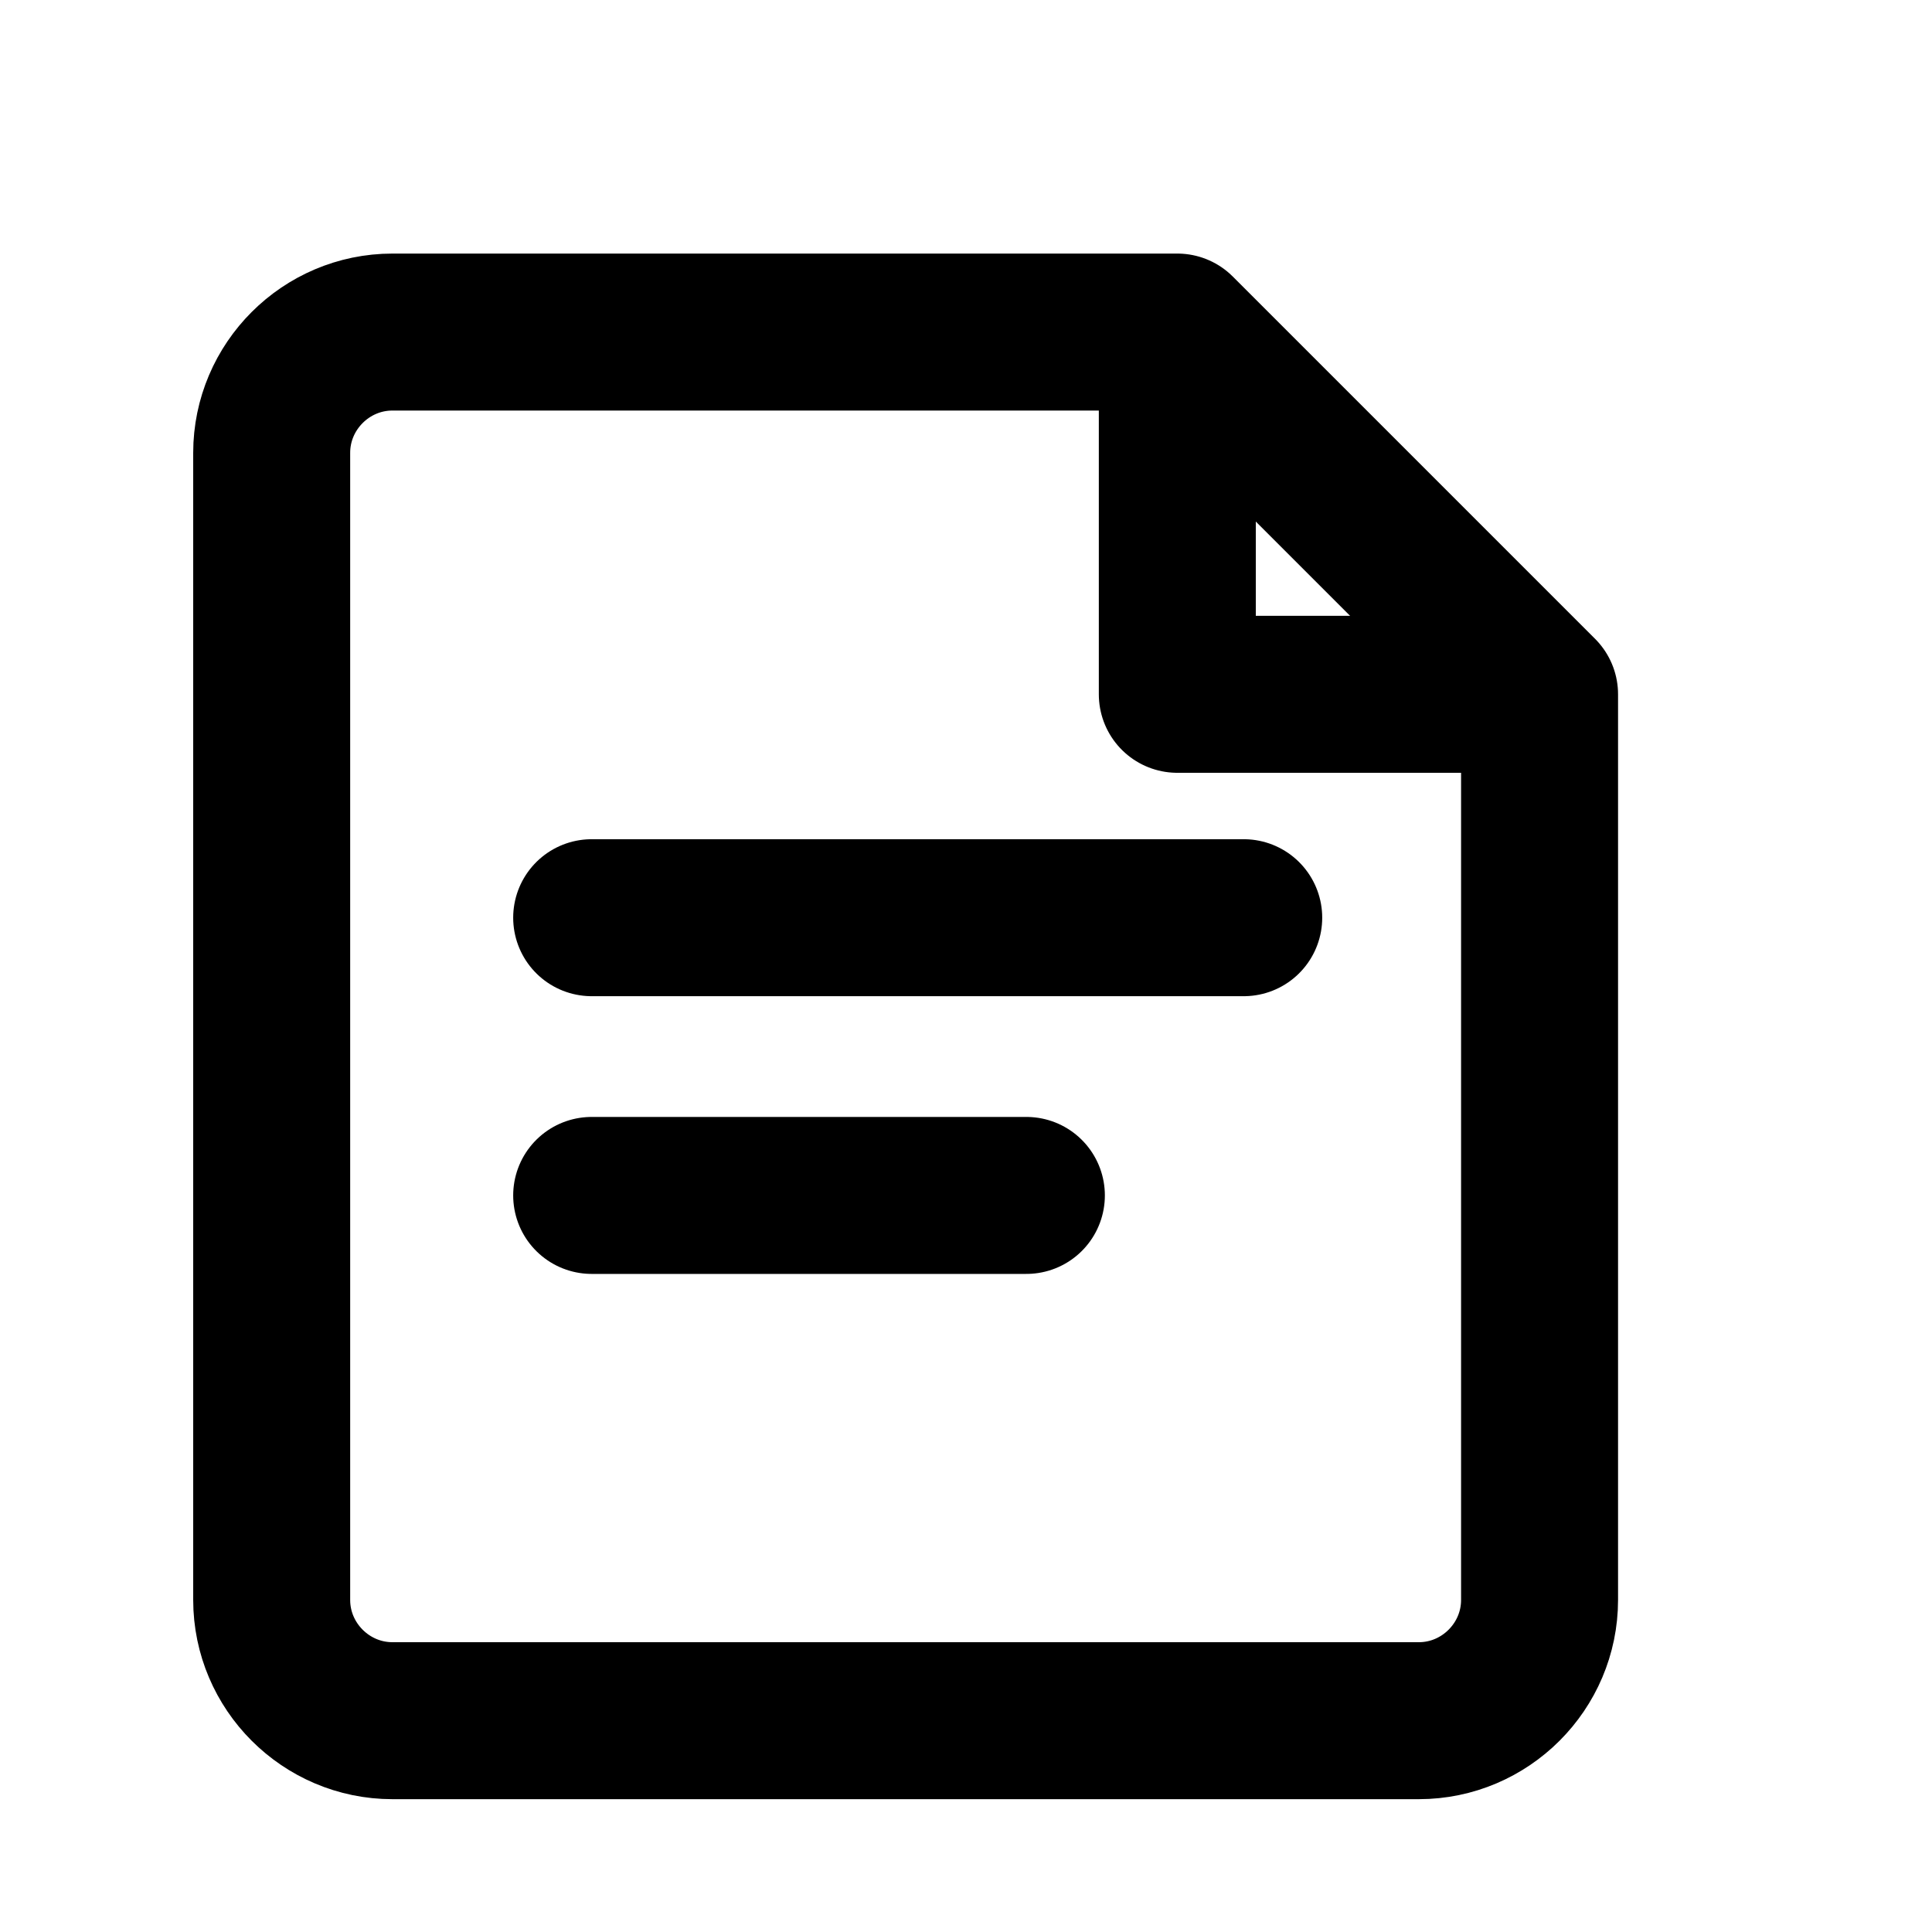
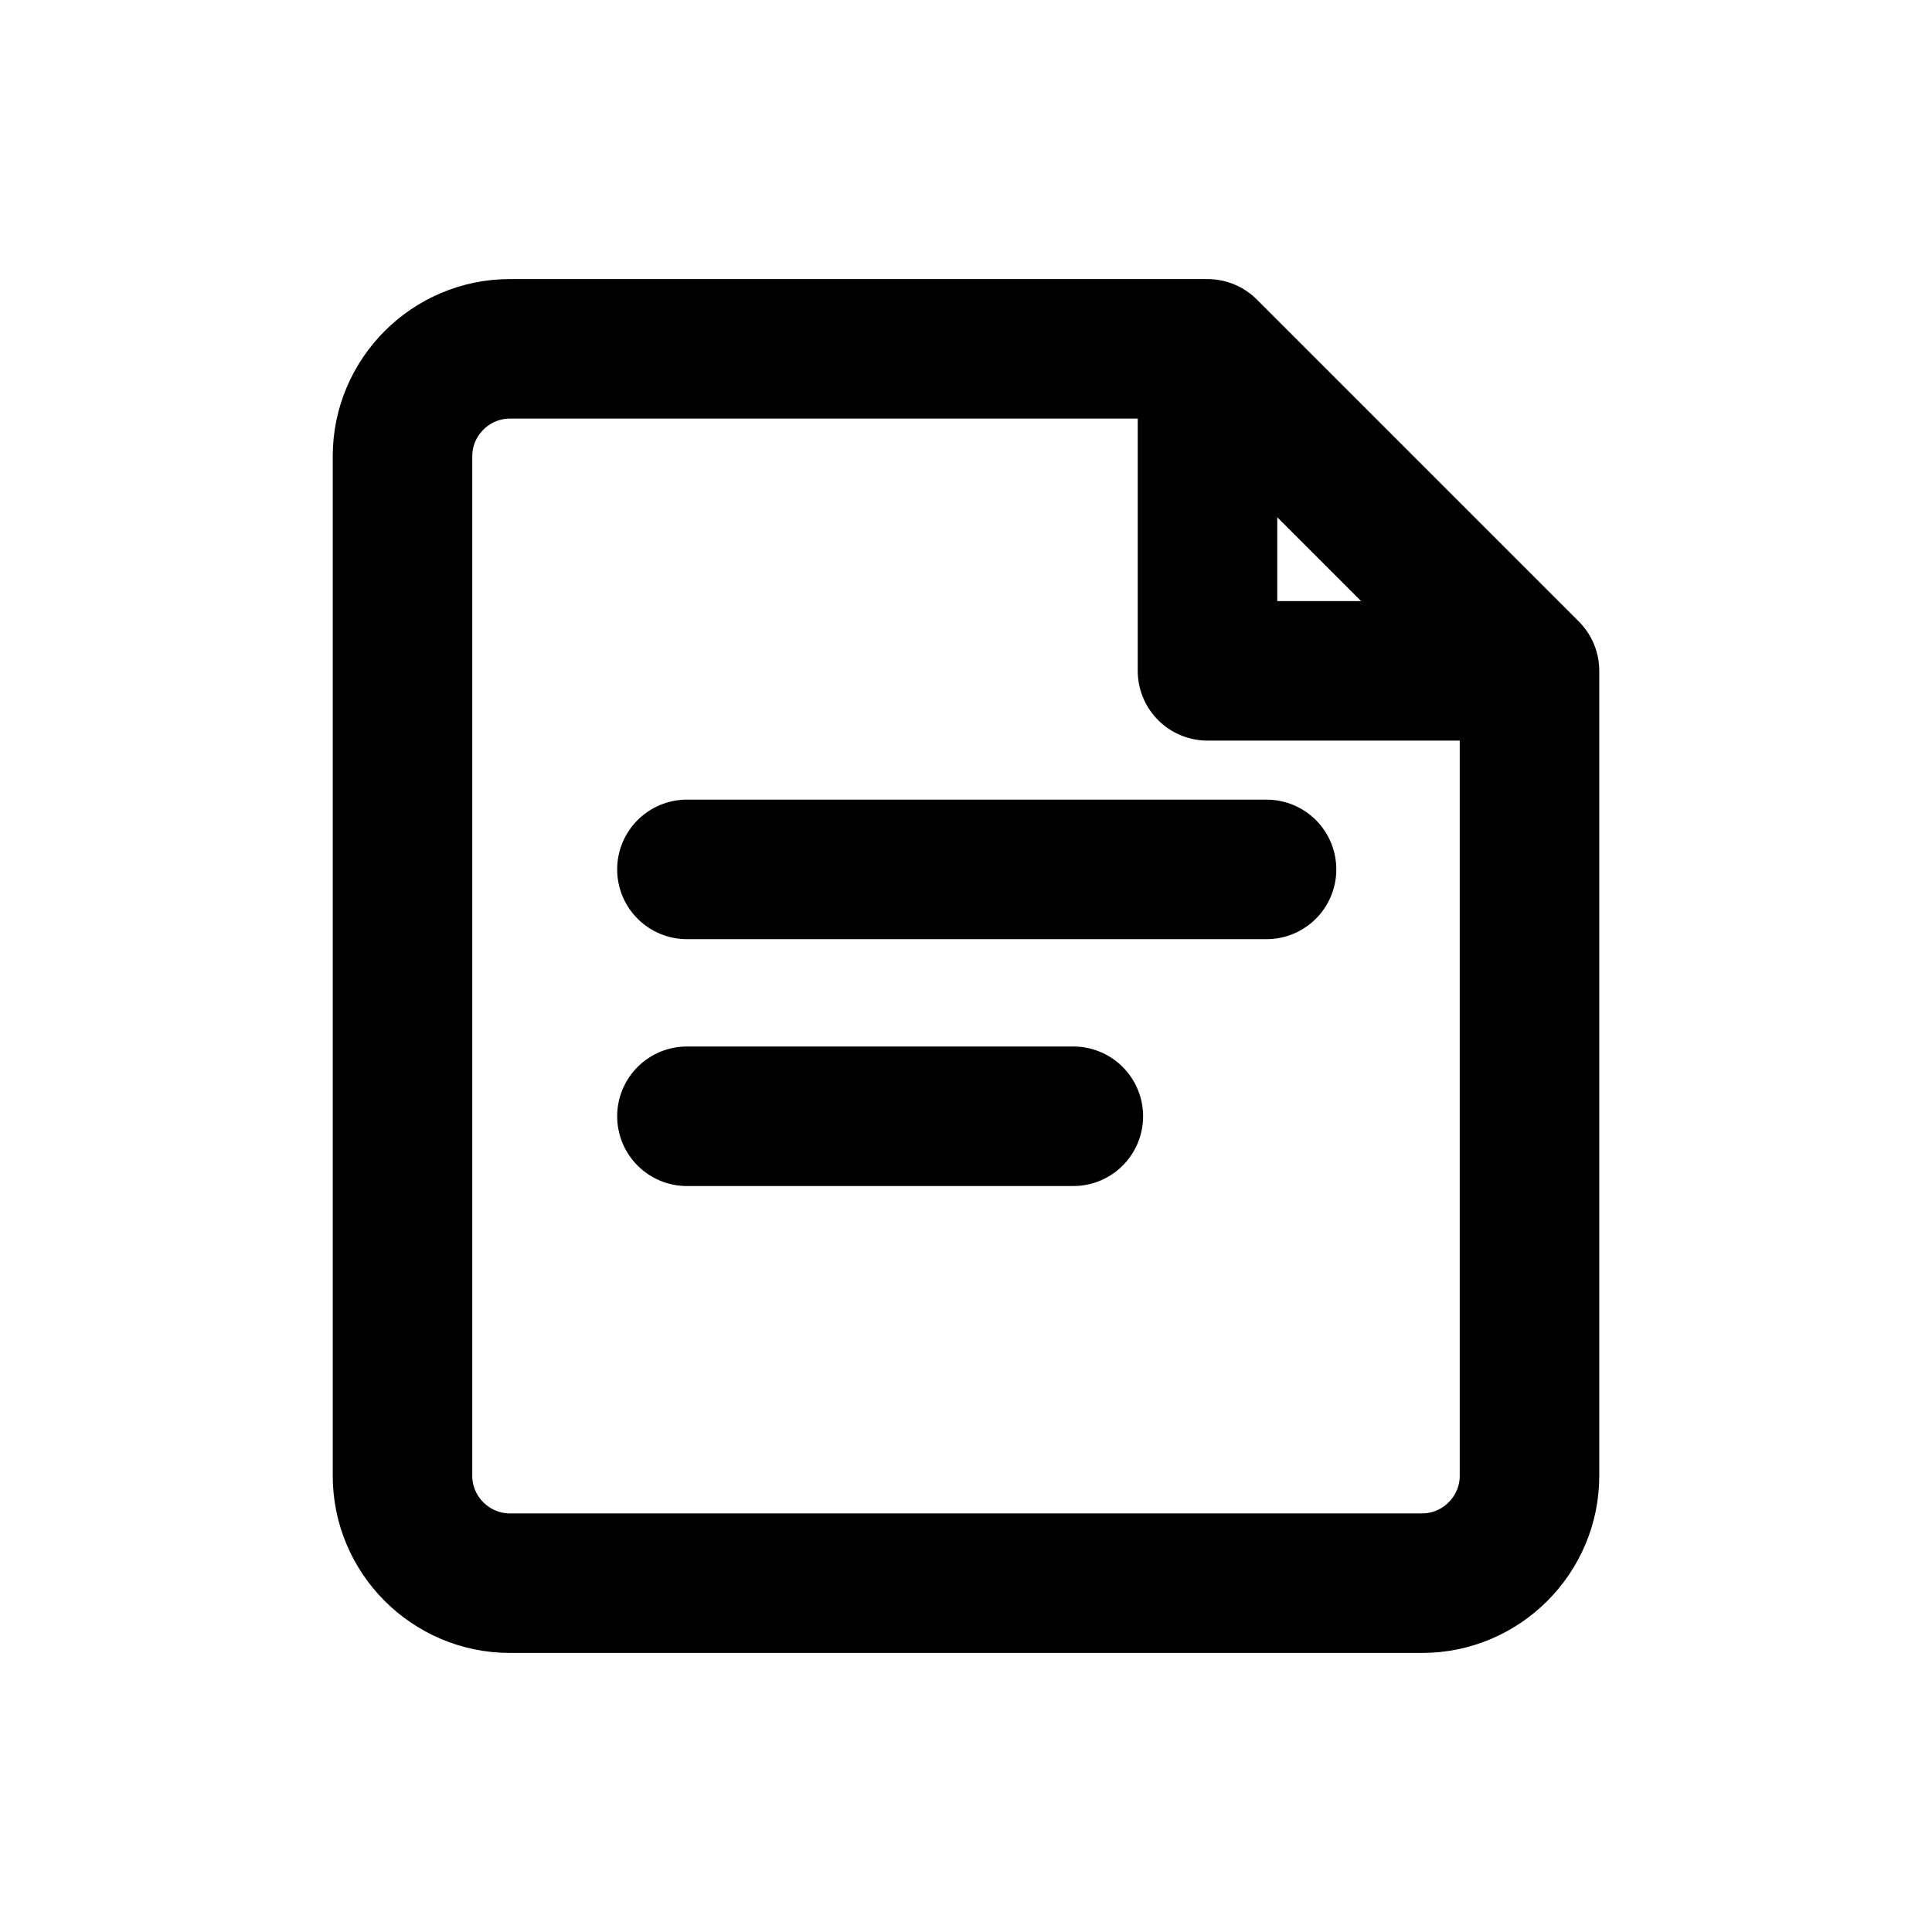
- <svg xmlns="http://www.w3.org/2000/svg" width="16" height="16" viewBox="0 0 16 16" fill="none">
-   <path d="M3.25 2.75h6.5l3 3v7.5c0 .55-.45 1-1 1H3.25c-.55 0-1-.45-1-1V3.75c0-.55.45-1 1-1Z" stroke="currentColor" stroke-width="1.3" stroke-linejoin="round" />
-   <path d="M9.75 2.75v3h3" stroke="currentColor" stroke-width="1.3" stroke-linejoin="round" />
-   <path d="M4.9 7.6h5.4M4.9 9.9h3.6" stroke="currentColor" stroke-width="1.3" stroke-linecap="round" />
+ <svg xmlns="http://www.w3.org/2000/svg" width="36" height="36" viewBox="0 0 36 36" fill="none">
+   <g transform="translate(3 1) scale(2)" stroke="currentColor" stroke-width="1.3" stroke-linejoin="round">
+     <path d="M3.25 2.75h6.5l3 3v7.5c0 .55-.45 1-1 1H3.25c-.55 0-1-.45-1-1V3.75c0-.55.45-1 1-1Z" />
+     <path d="M9.75 2.75v3h3" />
+     <path d="M4.9 7.6h5.4M4.9 9.9h3.6" stroke-linecap="round" />
+   </g>
</svg>
